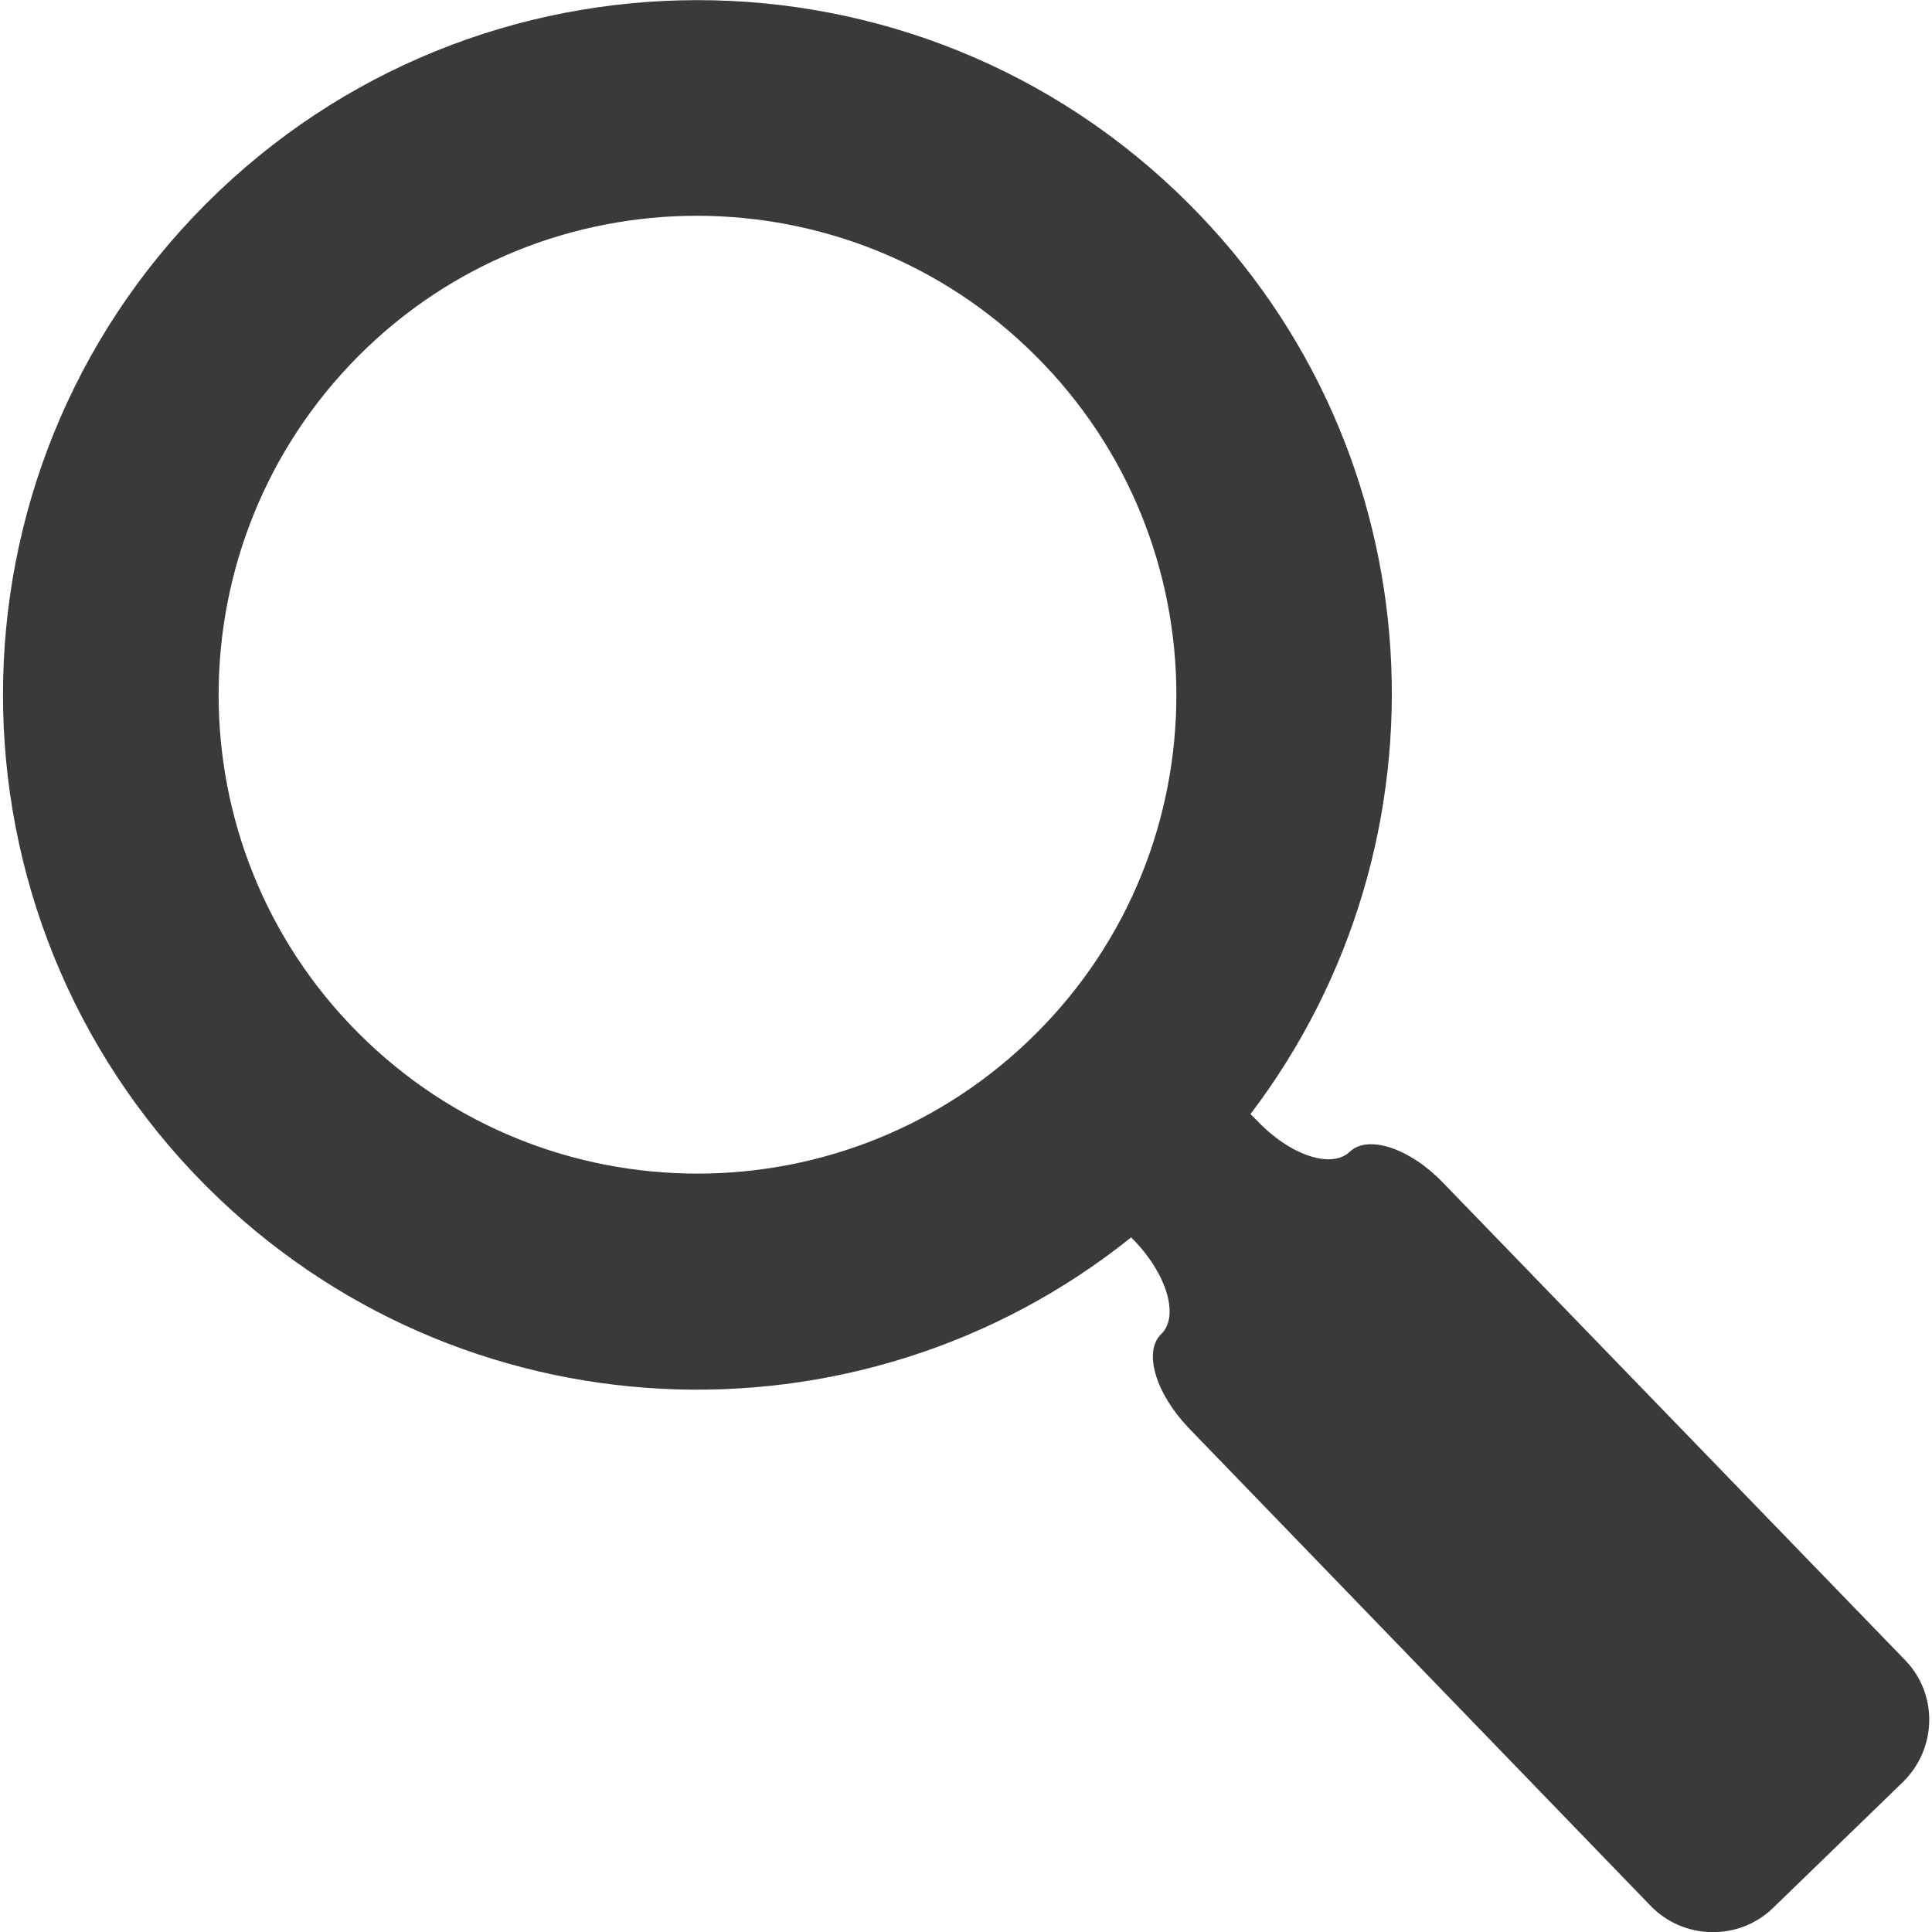
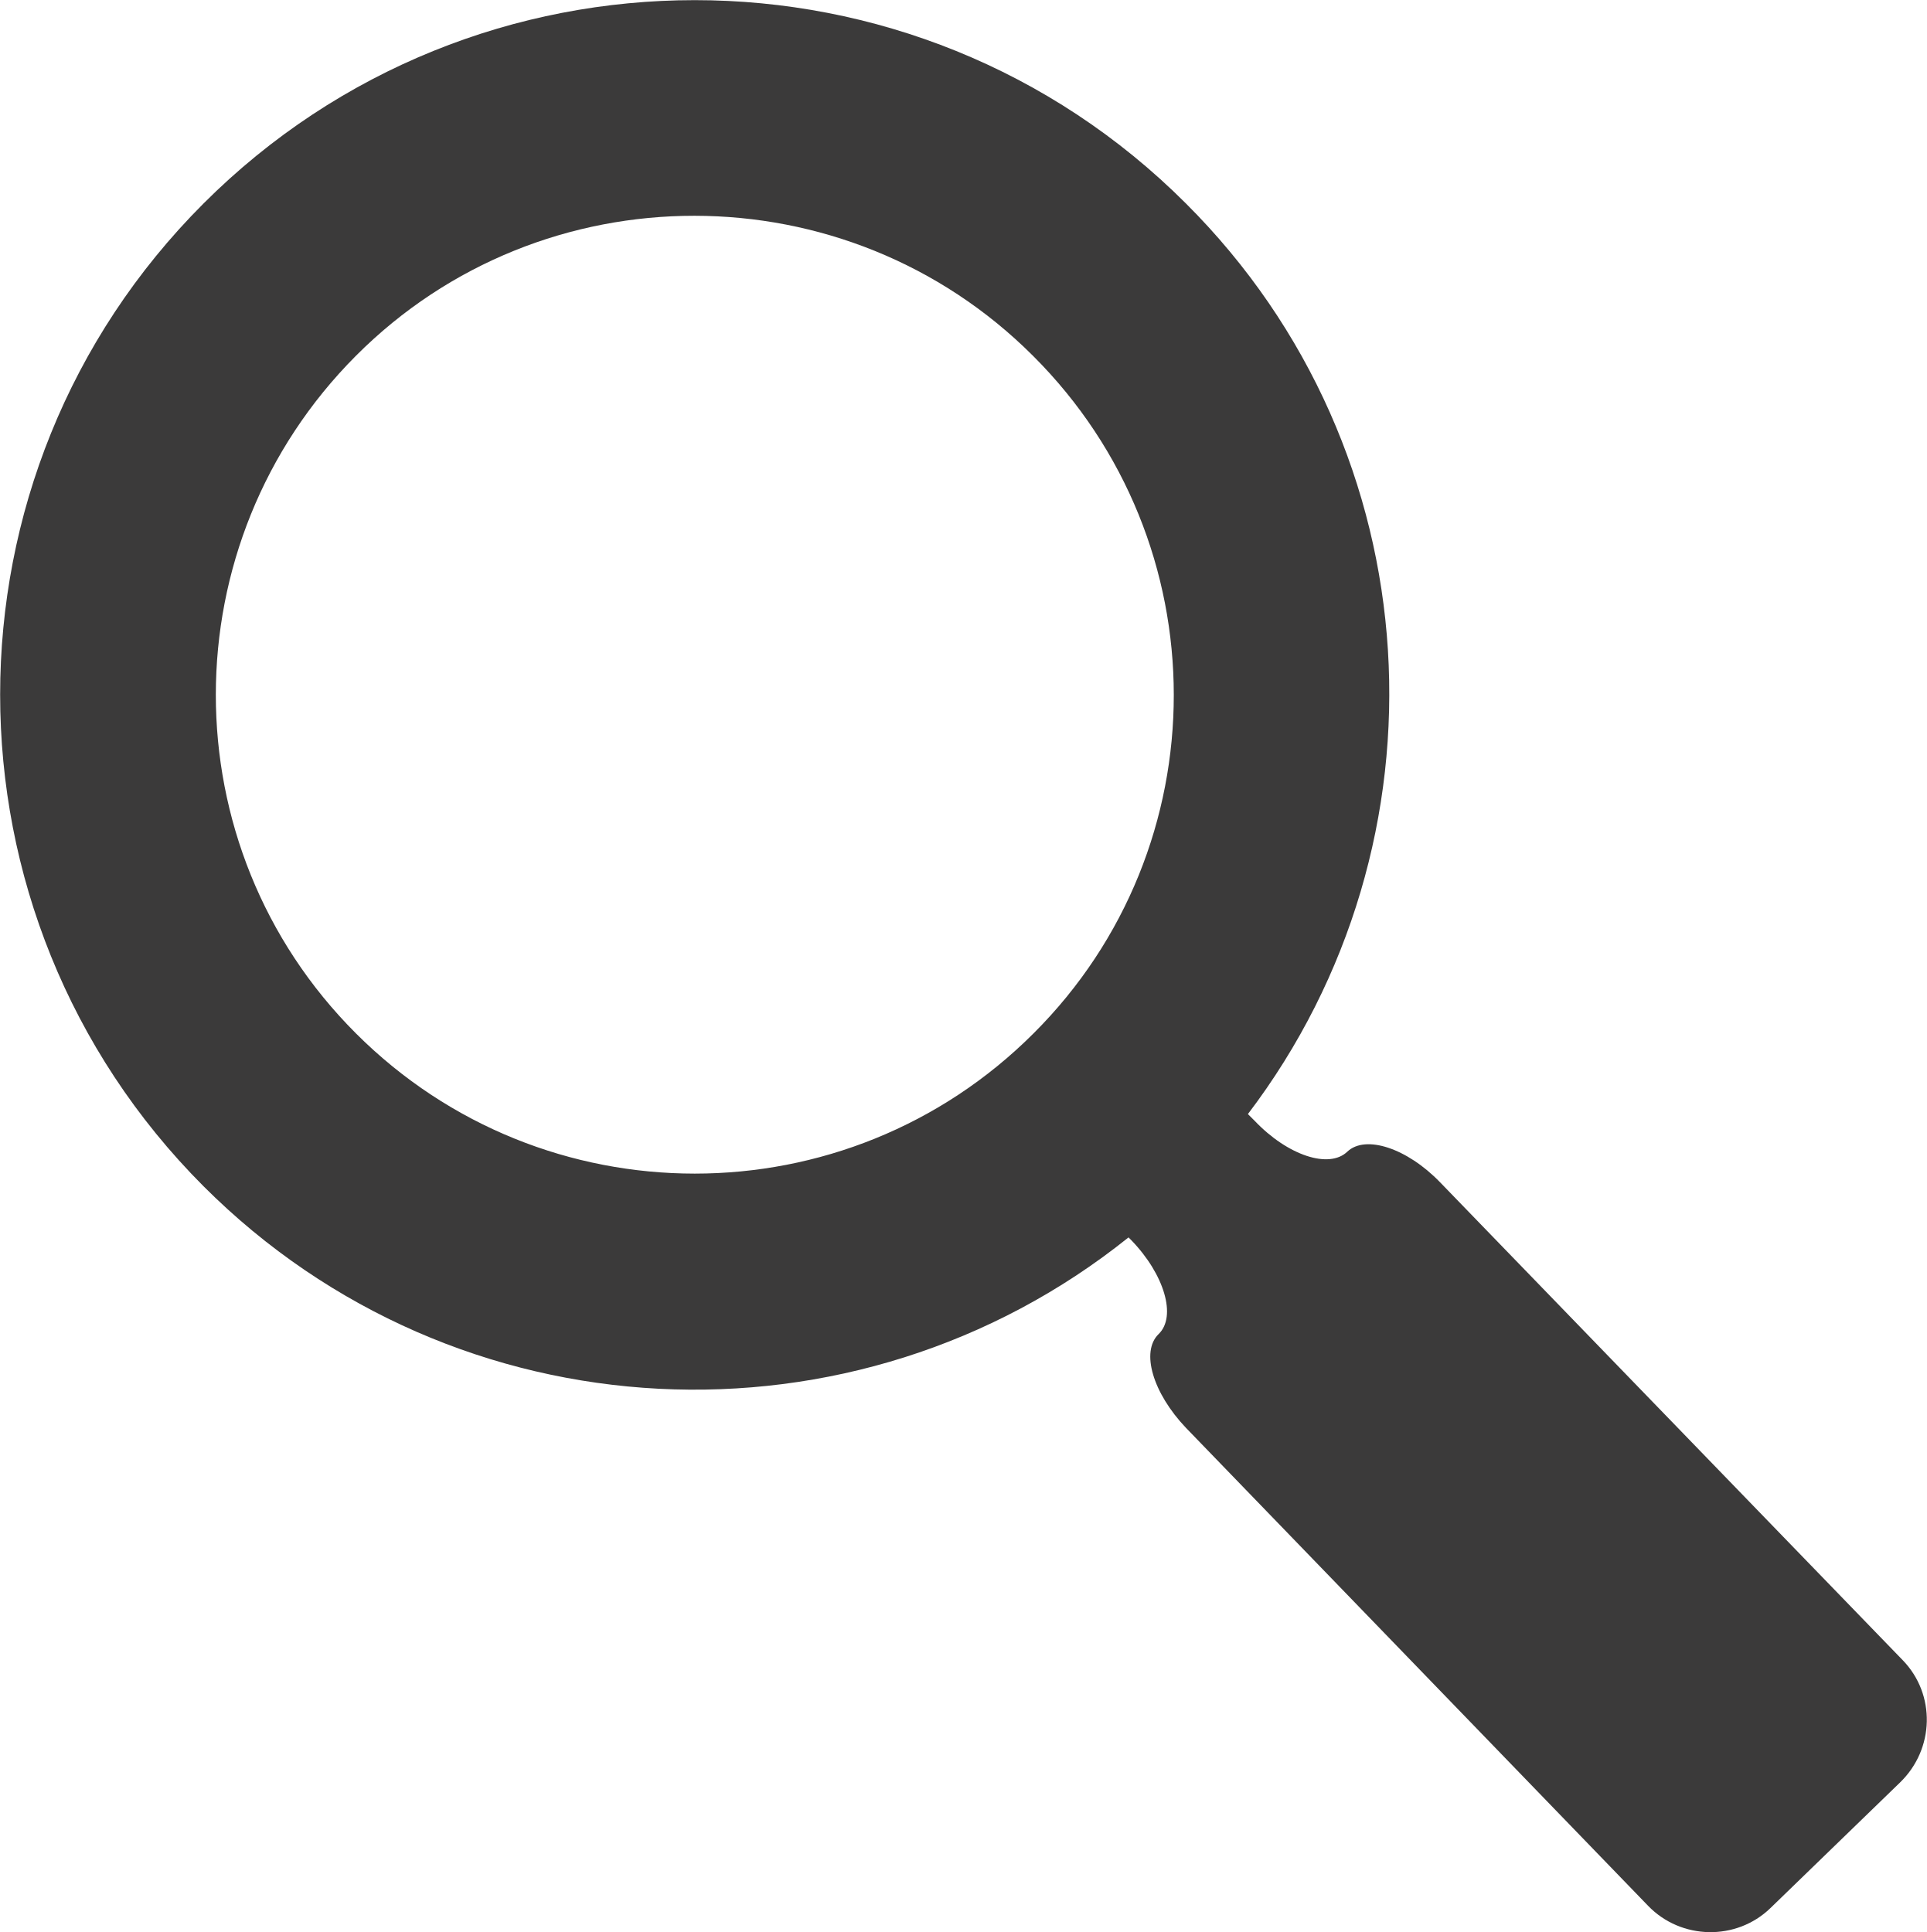
- <svg xmlns="http://www.w3.org/2000/svg" version="1.1" id="Capa_1" x="0px" y="0px" viewBox="0 0 339.9 339.9" style="enable-background:new 0 0 339.9 339.9;" xml:space="preserve">
+ <svg xmlns="http://www.w3.org/2000/svg" version="1.1" id="Capa_1" x="0px" y="0px" viewBox="0 0 338.9 339.9" style="enable-background:new 0 0 338.9 339.9;" xml:space="preserve">
  <style type="text/css">
	.st0{fill:#3B3A3A;}
</style>
  <g>
-     <path class="st0" d="M335.2,292.1L253.8,208c-5.8-6-13.1-8.4-16.3-5.4c-3.2,3.1-10.5,0.7-16.3-5.4L220,196   c36.4-47.9,32.9-116.5-10.9-160.2C161.4-11.9,84-11.9,36.3,35.8c-47.7,47.7-47.7,125.1,0,172.9c44.5,44.5,114.7,47.5,162.7,9   l0.5,0.5c5.8,6,8,13.4,4.8,16.5c-3.2,3.1-1,10.4,4.8,16.5l81.3,84.1c5.8,6,15.5,6.2,21.5,0.4l22.8-22.1   C340.8,307.7,341,298.1,335.2,292.1z M182.3,181.8c-32.9,32.9-86.3,32.9-119.2,0c-32.9-32.9-32.8-86.3,0-119.2   c32.8-32.9,86.3-32.8,119.1,0C215.2,95.5,215.2,149,182.3,181.8z" />
+     <path class="st0" d="M334.7,292.1L253.3,208c-5.8-6-13.1-8.4-16.3-5.4c-3.2,3.1-10.5,0.7-16.3-5.4l-1.2-1.2   c36.4-47.9,32.9-116.5-10.9-160.2c-47.7-47.7-125.1-47.7-172.8,0s-47.7,125.1,0,172.9c44.5,44.5,114.7,47.5,162.7,9l0.5,0.5   c5.8,6,8,13.4,4.8,16.5s-1,10.4,4.8,16.5l81.3,84.1c5.8,6,15.5,6.2,21.5,0.4l22.8-22.1C340.3,307.7,340.5,298.1,334.7,292.1z    M181.8,181.8c-32.9,32.9-86.3,32.9-119.2,0s-32.8-86.3,0-119.2s86.3-32.8,119.1,0C214.7,95.5,214.7,149,181.8,181.8z" />
  </g>
</svg>
